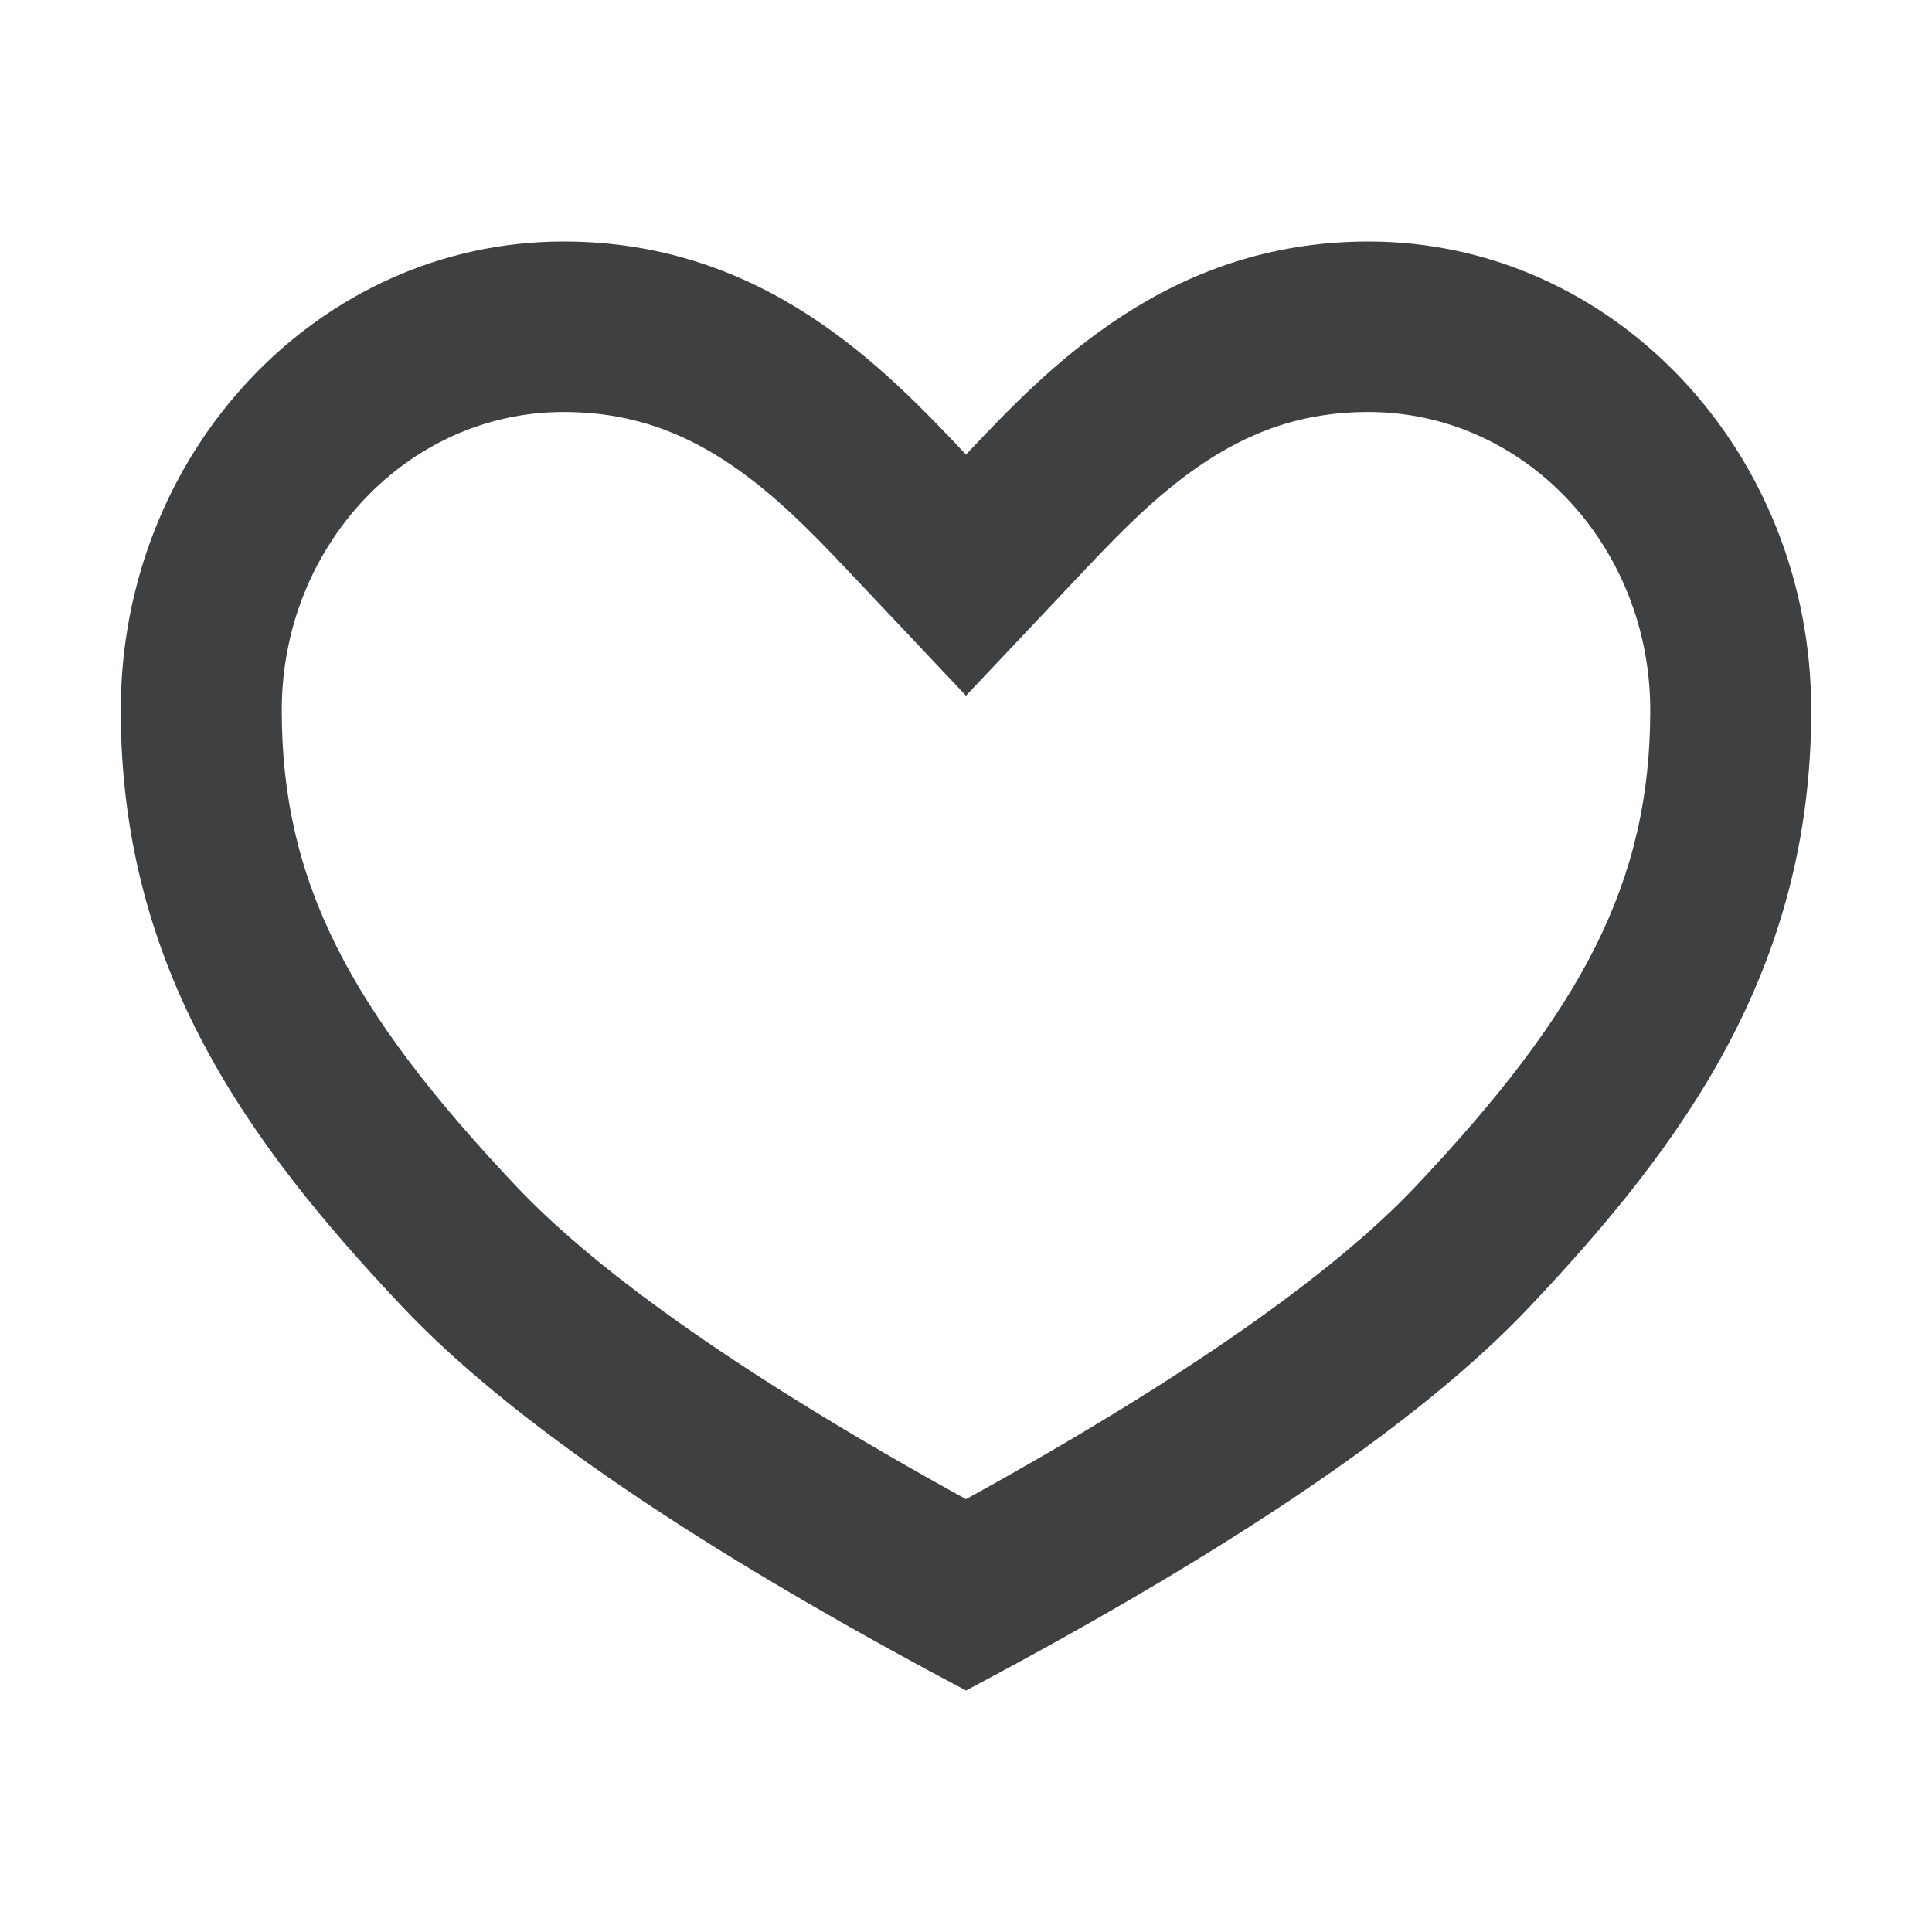
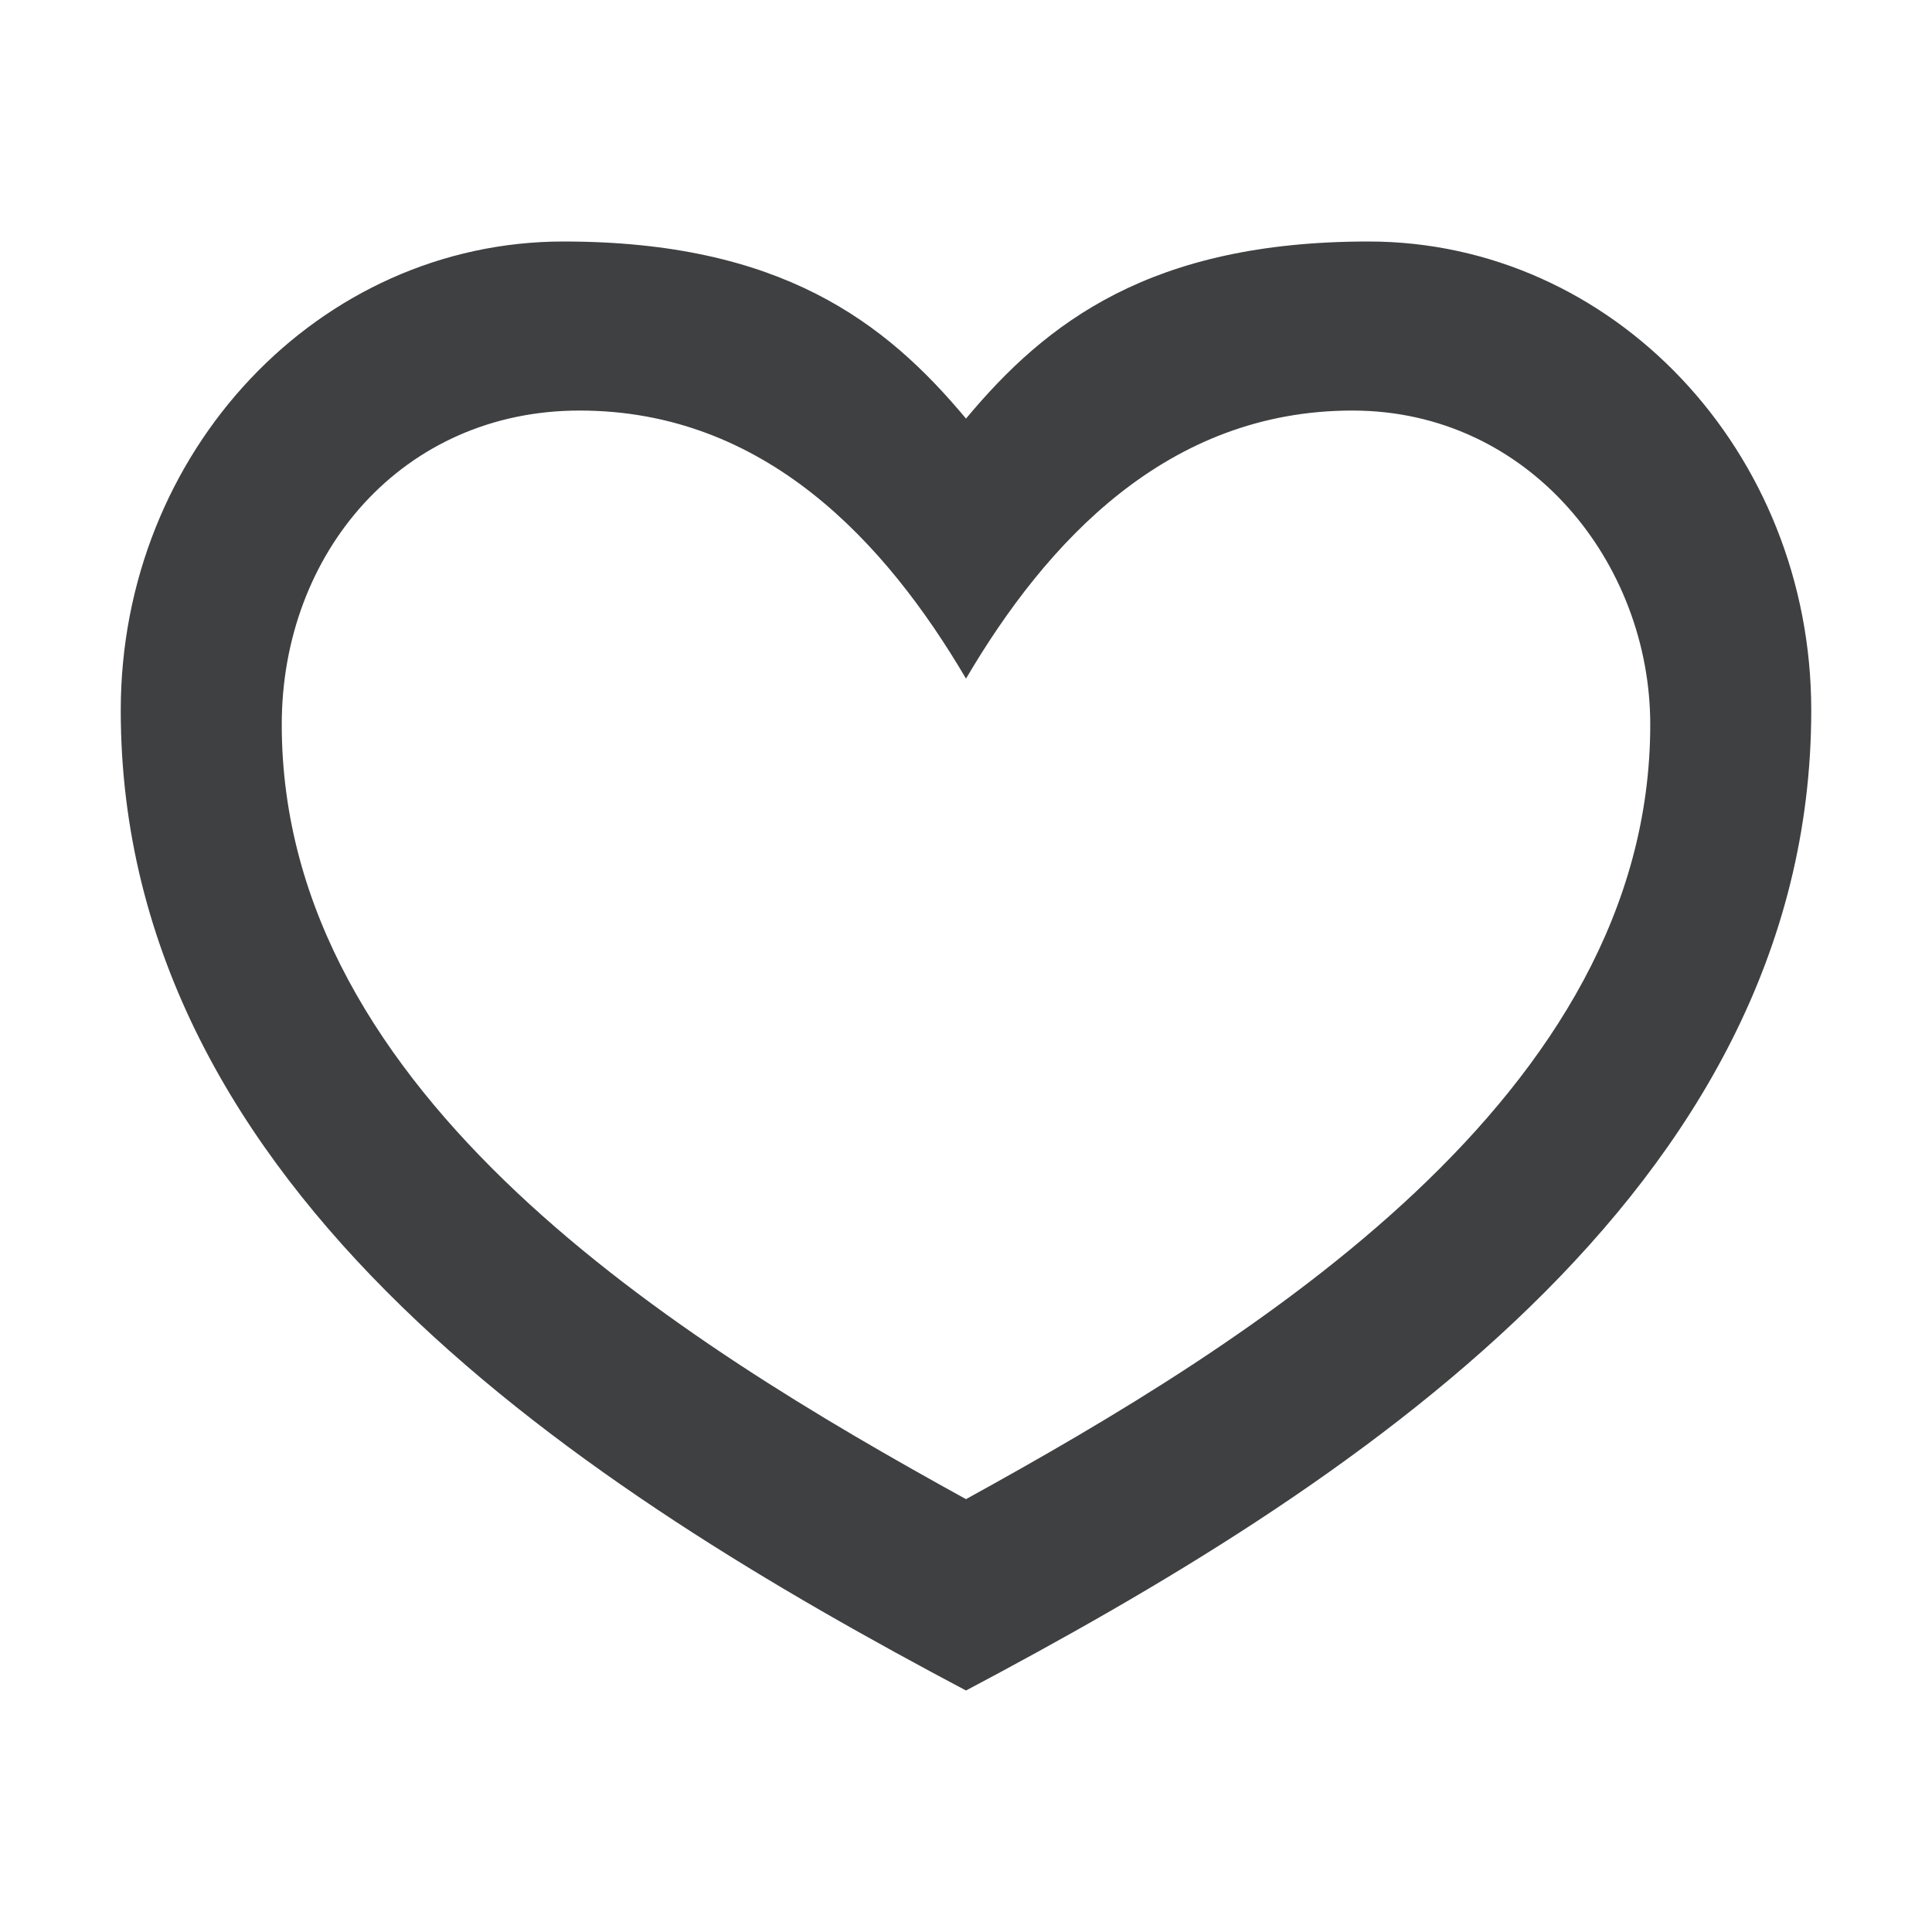
<svg xmlns="http://www.w3.org/2000/svg" width="24" height="24" viewBox="0 0 24 24" fill="none">
-   <path fill-rule="evenodd" clip-rule="evenodd" d="M17.586 14.738C19.656 12.546 20.5 10.956 20.5 8.824C20.5 6.777 18.933 5.118 17 5.118C15.926 5.118 15.081 5.532 14.171 6.378C13.949 6.585 13.775 6.762 13.414 7.144L12 8.642L10.586 7.144C10.225 6.762 10.051 6.585 9.829 6.378C8.919 5.532 8.074 5.118 7 5.118C5.067 5.118 3.5 6.777 3.5 8.824C3.5 10.956 4.344 12.546 6.414 14.738C7.452 15.837 9.323 17.149 12 18.623C14.677 17.149 16.548 15.837 17.586 14.738ZM5 16.235C3.089 14.212 1.5 12.04 1.5 8.824C1.5 5.607 3.962 3 7 3C9.5 3 11 4.588 12 5.647C13 4.588 14.5 3 17 3C20.038 3 22.5 5.607 22.5 8.824C22.5 12.04 20.911 14.212 19 16.235C17.667 17.647 15.333 19.235 12 21C8.667 19.235 6.333 17.647 5 16.235Z" fill="#3E4042" />
+   <path fill-rule="evenodd" clip-rule="evenodd" d="M20.5 9C20.5 7 19 5.1 16.8 5.1C14.5 5.1 13 6.73 12 8.43C11 6.73 9.5 5.1 7.2 5.1C5 5.1 3.5 6.867 3.5 9C3.5 13.62 8.449 16.667 12 18.623C15.551 16.667 20.5 13.62 20.5 9ZM1.5 8.824C1.5 5.607 3.962 3 7 3C9.7 3 11 4 12 5.2C13 4 14.3 3 17 3C20.038 3 22.5 5.607 22.5 8.824C22.5 14.827 16.684 18.52 12 21C7.316 18.52 1.5 14.827 1.5 8.824Z" fill="#3E4042" />
</svg>
